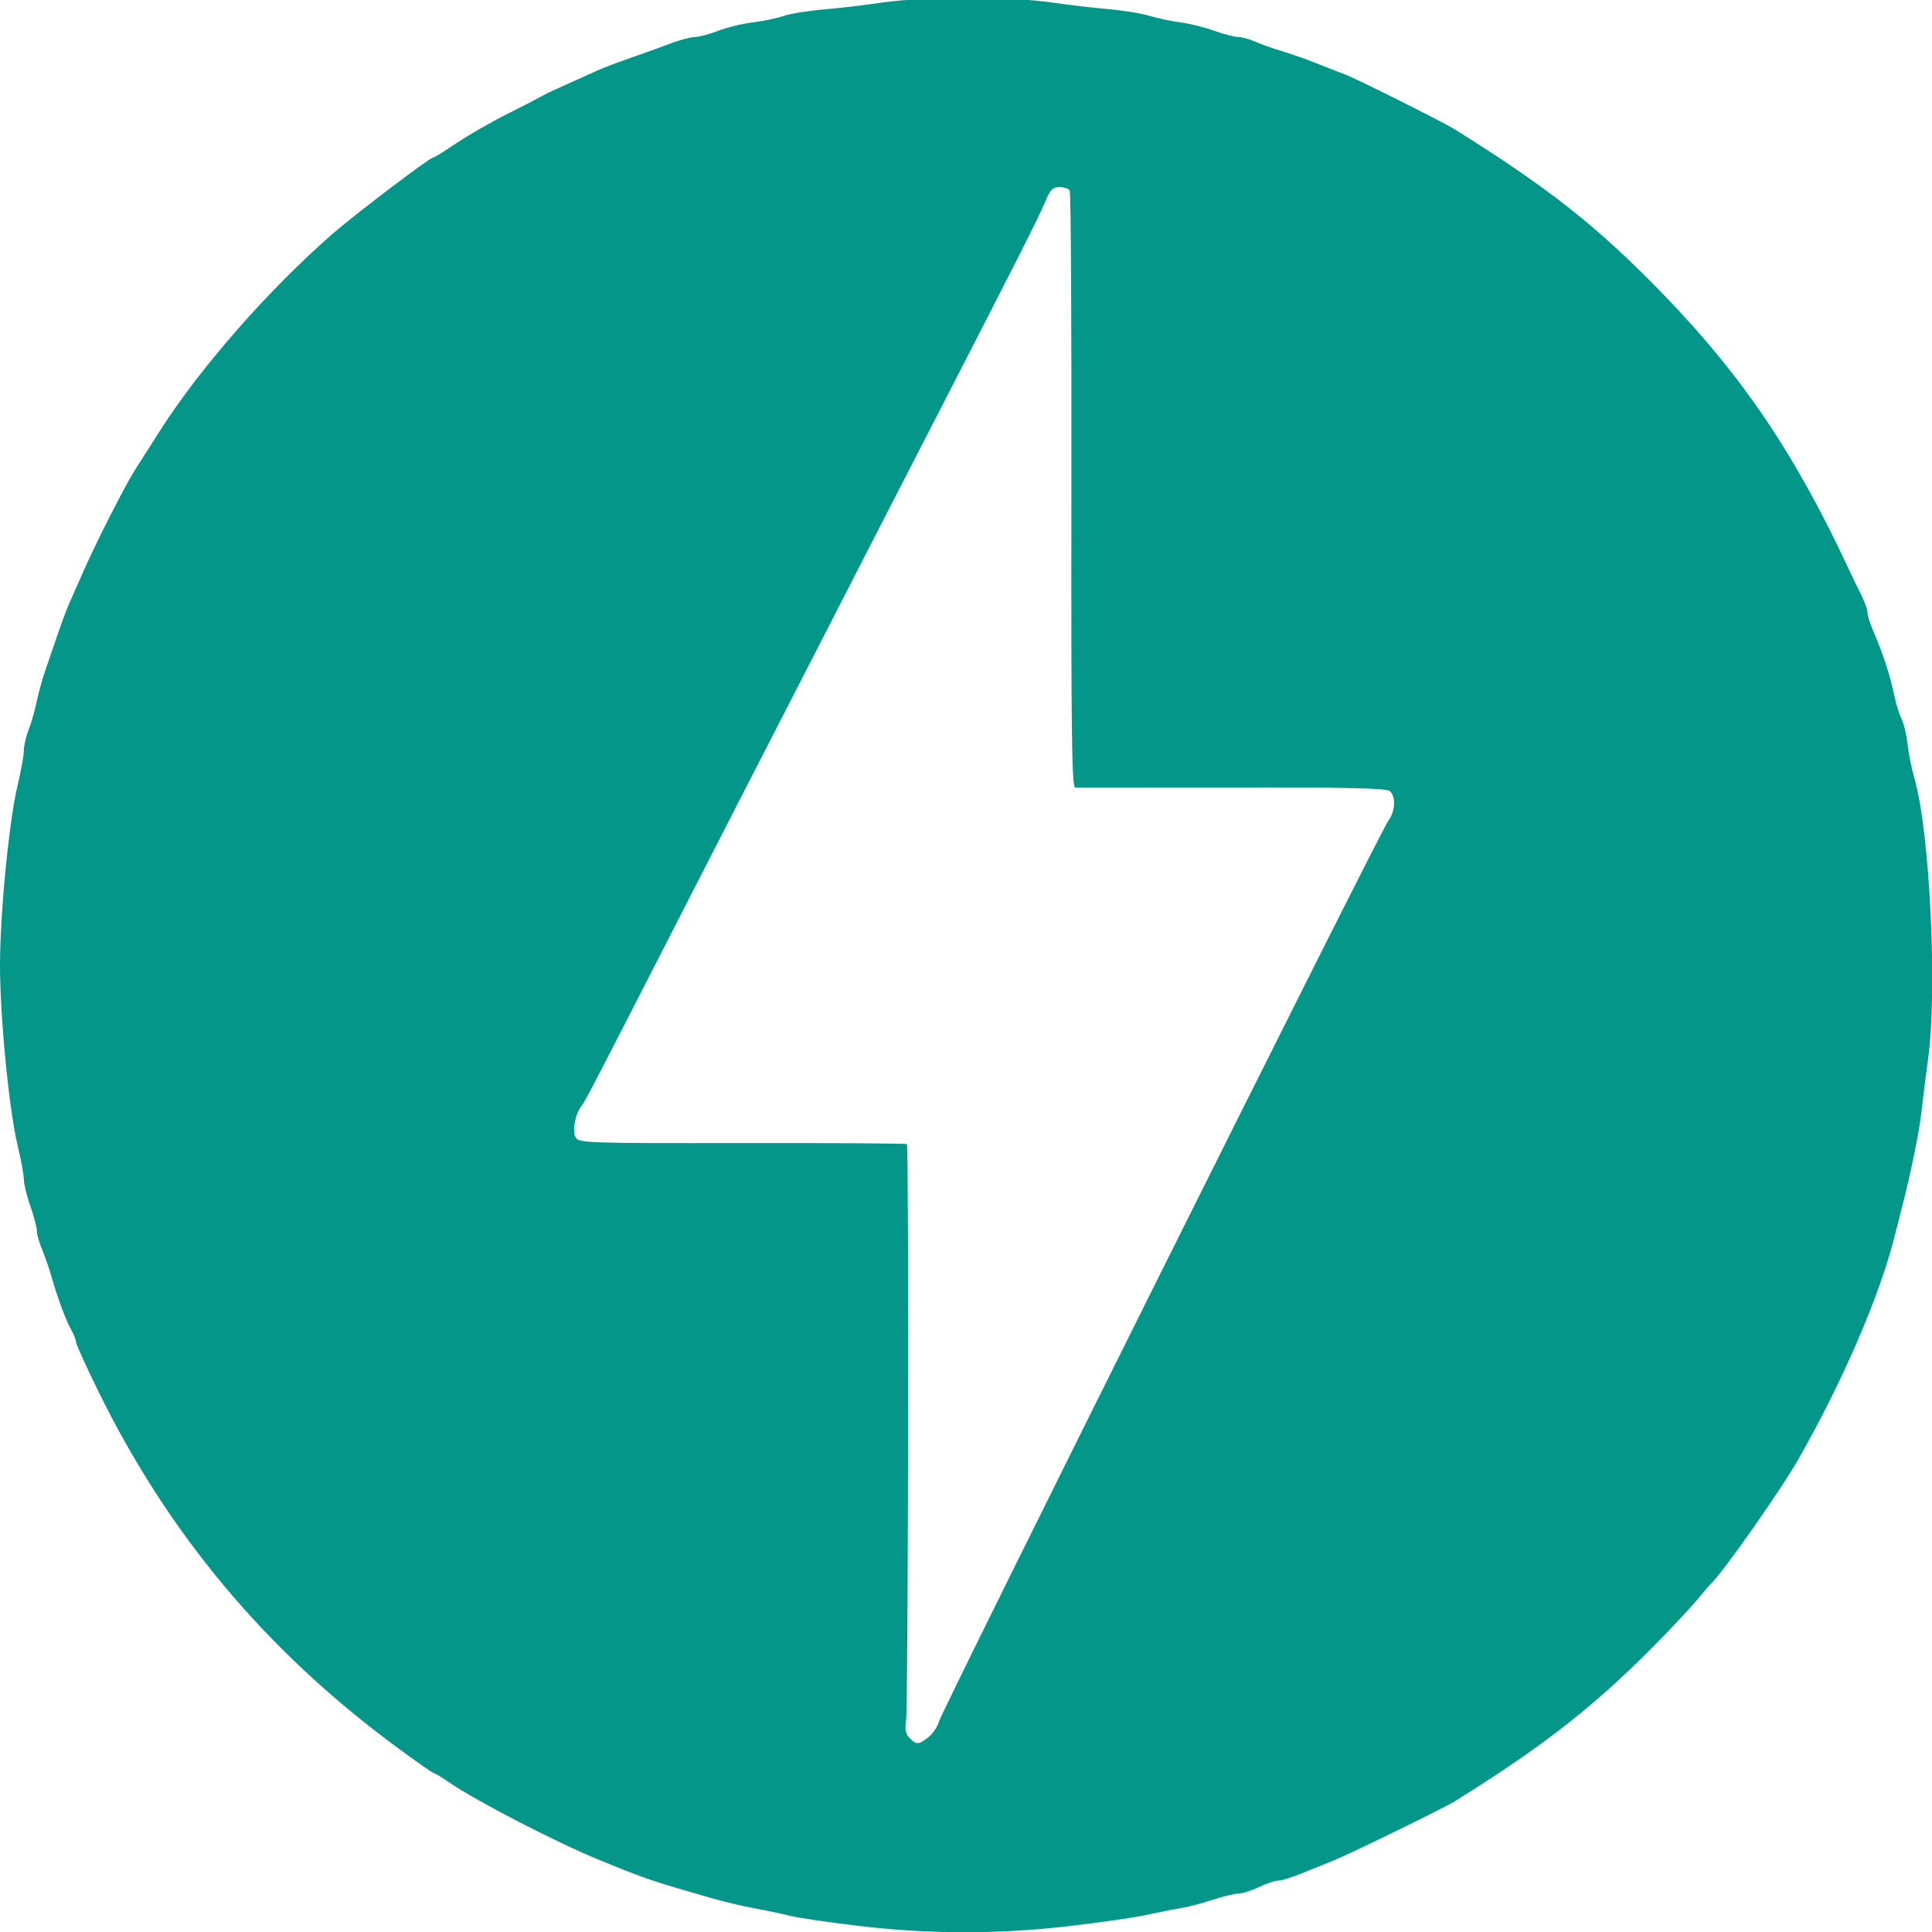
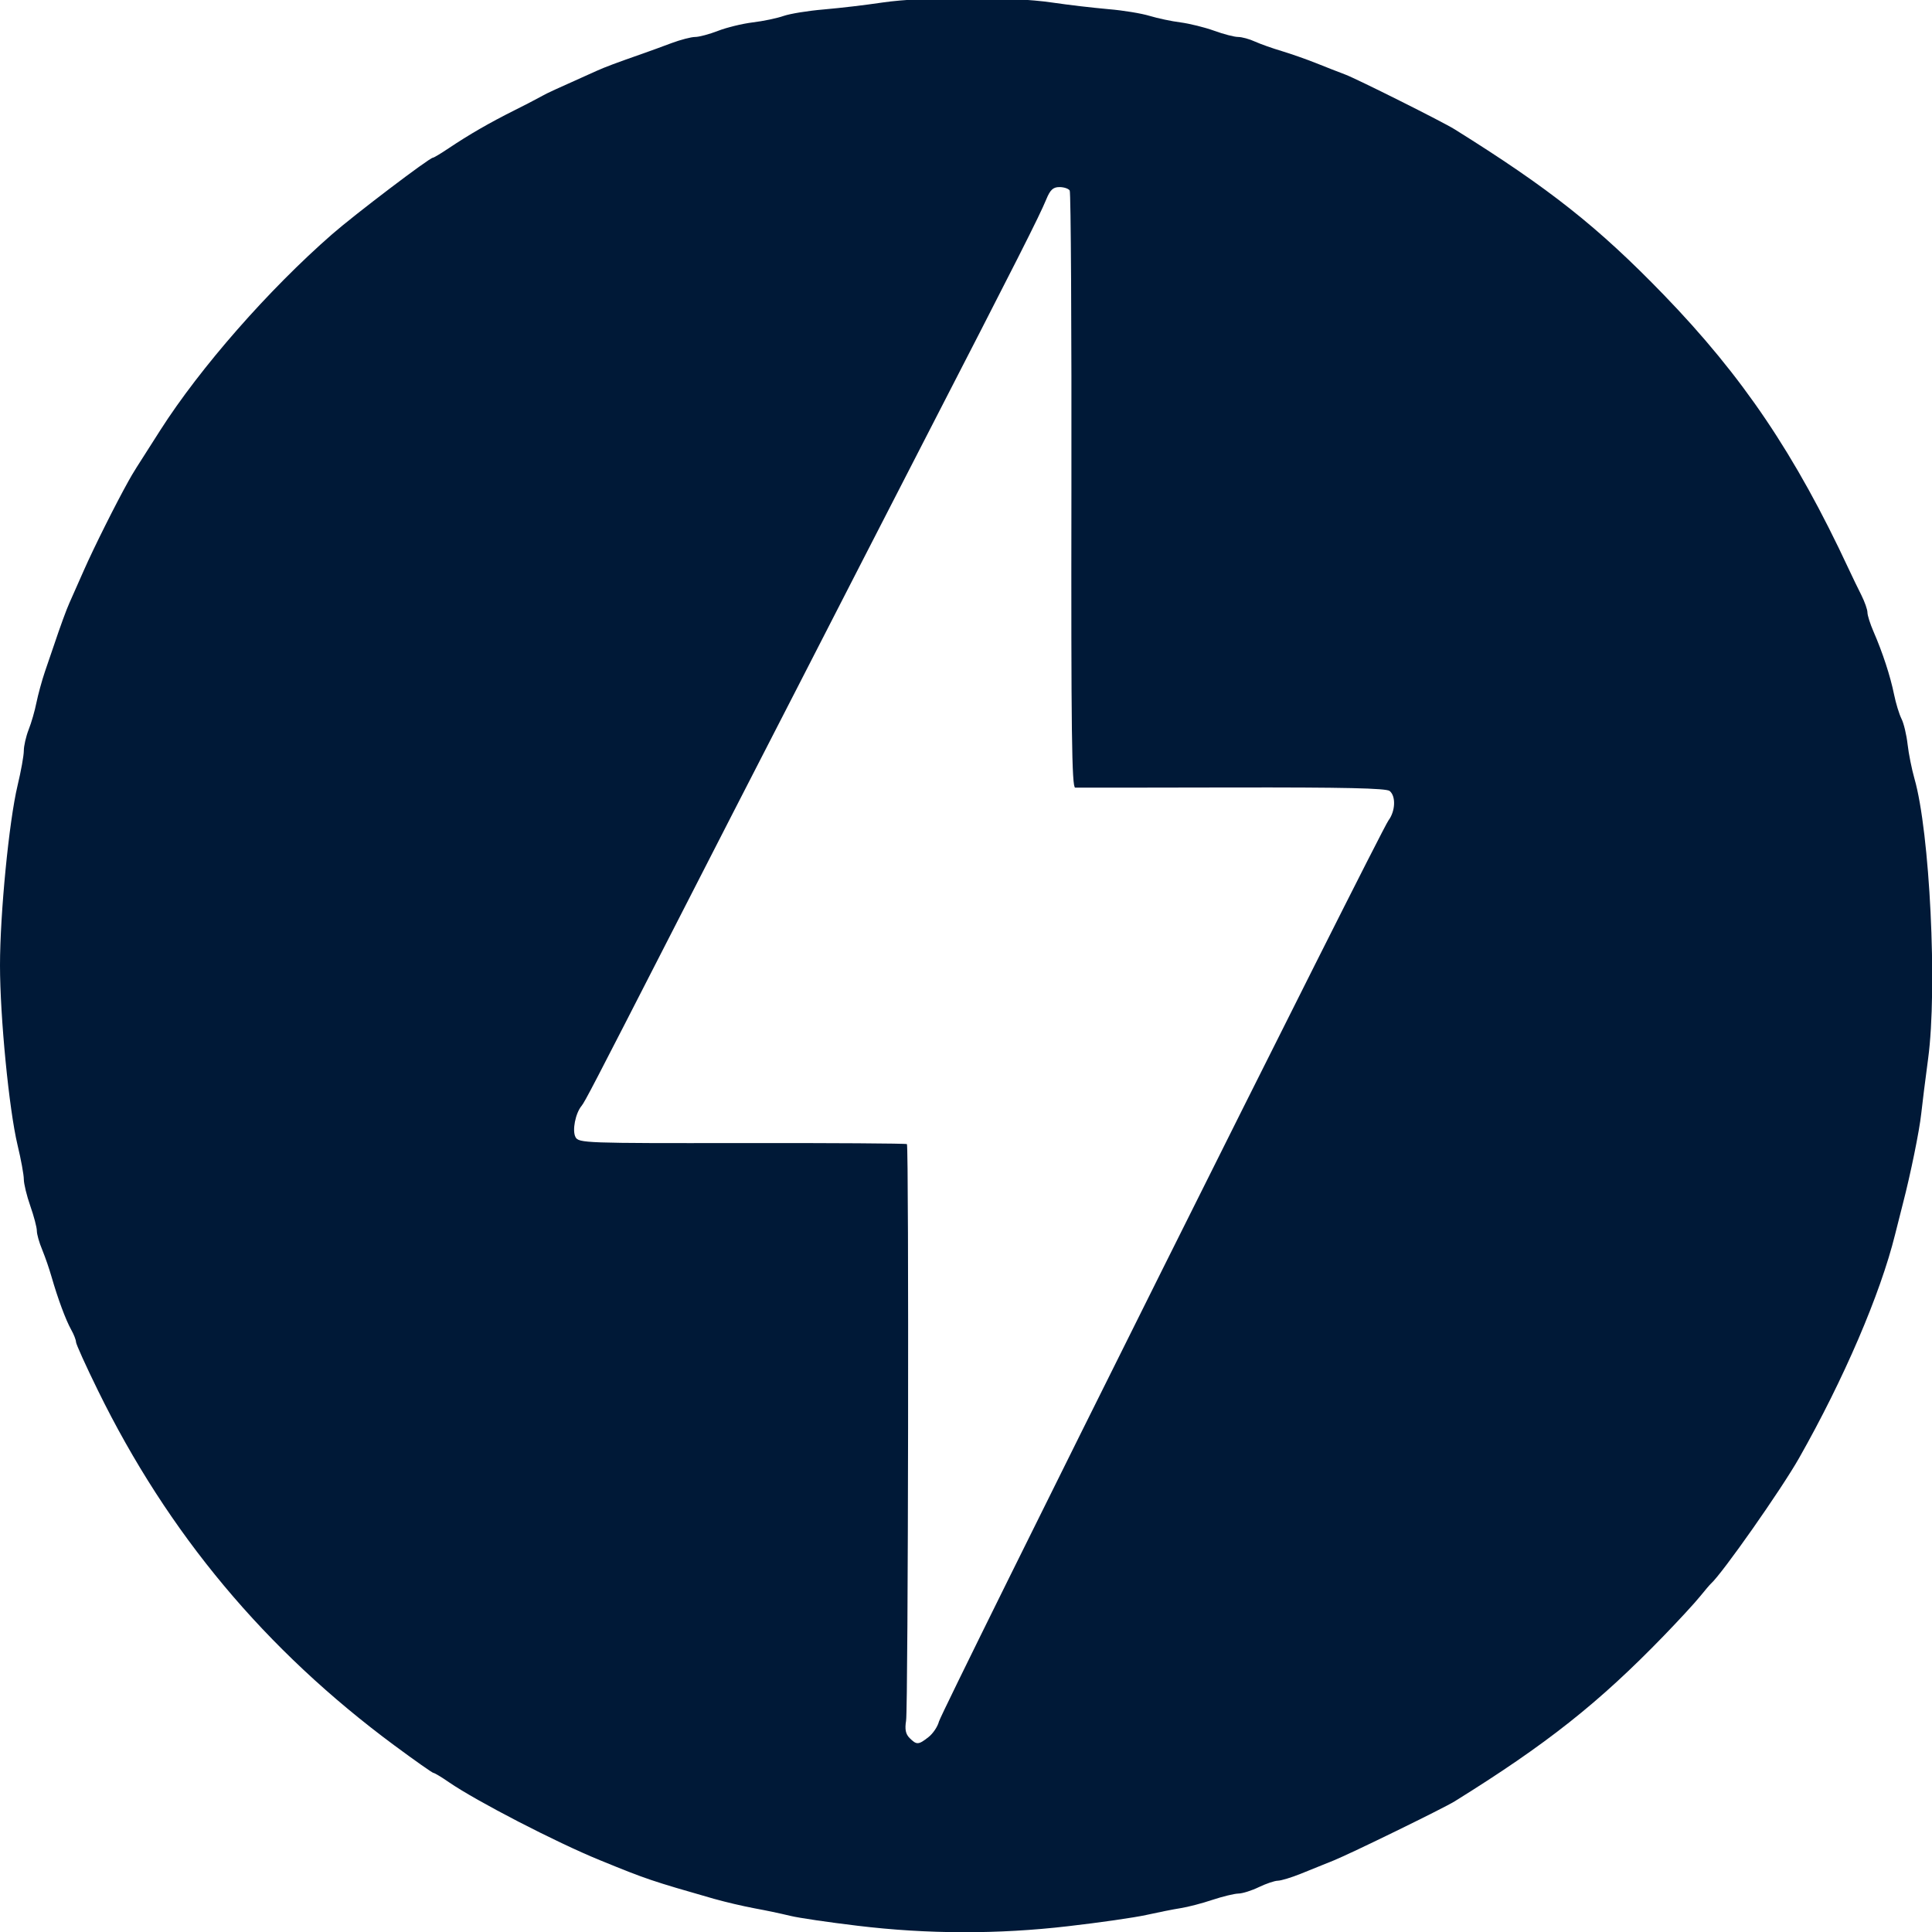
<svg xmlns="http://www.w3.org/2000/svg" viewBox="0 0 128 128">
-   <path d="M56.813 127.586c-1.903-.227-3.899-.52-4.434-.652a48.078 48.078 0 00-2.375-.5 36.042 36.042 0 01-2.703-.633c-4.145-1.188-4.442-1.285-7.567-2.563-2.875-1.172-8.172-3.91-9.984-5.156-.496-.344-.96-.621-1.031-.621-.07 0-1.23-.816-2.578-1.813-8.57-6.343-15.004-14.043-19.653-23.527-.8-1.629-1.453-3.074-1.453-3.21 0-.134-.144-.505-.32-.817-.363-.649-.88-2.047-1.297-3.492a20.047 20.047 0 00-.625-1.813c-.195-.46-.352-1.02-.352-1.246 0-.227-.195-.965-.433-1.645-.238-.675-.43-1.472-.43-1.77 0-.296-.187-1.32-.418-2.276C.598 73.492 0 67.379 0 63.953c0-3.422.598-9.535 1.16-11.894.23-.957.418-2 .418-2.32 0-.321.145-.95.32-1.4.18-.448.41-1.253.516-1.788.11-.535.36-1.457.563-2.055l.59-1.726c.433-1.293.835-2.387 1.027-2.813.11-.238.539-1.21.957-2.16.676-1.535 2.125-4.43 2.972-5.945.309-.555.426-.739 2.098-3.352 2.649-4.148 7.176-9.309 11.39-12.988 1.485-1.297 6.446-5.063 6.669-5.063.062 0 .53-.281 1.043-.625 1.347-.902 2.668-1.668 4.39-2.531a53.06 53.06 0 001.836-.953c.285-.164.82-.41 3.567-1.64.605-.27 1.257-.516 3.136-1.173.414-.144 1.246-.449 1.84-.672.598-.222 1.301-.406 1.563-.406.258 0 .937-.18 1.508-.402.57-.223 1.605-.477 2.304-.563.696-.082 1.621-.277 2.055-.43.43-.148 1.61-.34 2.621-.425a72.572 72.572 0 003.941-.465c2.688-.394 8.532-.394 11.192 0a75.02 75.02 0 003.781.445c.953.079 2.168.278 2.703.442.535.16 1.461.36 2.055.433.594.079 1.594.325 2.222.551.63.23 1.344.414 1.59.414s.754.137 1.125.309c.375.168 1.168.449 1.766.625.594.18 1.613.535 2.27.797.652.261 1.527.605 1.945.761.77.29 6.46 3.137 7.234 3.622 6.281 3.917 9.512 6.476 13.856 10.964 5.238 5.414 8.715 10.57 12.254 18.16.25.536.632 1.329.851 1.758.215.434.395.942.395 1.13 0 .19.18.76.402 1.269.602 1.383 1.117 2.957 1.36 4.16.12.59.343 1.32.495 1.621.153.3.332 1.063.403 1.688.07.624.277 1.648.453 2.269 1.02 3.531 1.527 13.934.91 18.535-.183 1.367-.39 3.02-.46 3.672-.118 1.117-.708 4.004-1.212 5.945l-.52 2.055c-.98 3.957-3.402 9.594-6.359 14.809-1.172 2.07-5.101 7.668-5.843 8.324-.067.058-.399.45-.735.863-.336.418-1.414 1.586-2.39 2.594-4.301 4.441-7.77 7.187-13.86 10.969-.722.449-6.847 3.441-7.992 3.906-.594.238-1.586.64-2.203.89-.613.247-1.297.454-1.512.458-.215.003-.781.195-1.258.425-.476.23-1.082.422-1.351.426-.266.004-1.043.192-1.727.418-.683.23-1.633.477-2.11.55-.476.075-1.495.278-2.269.45-.773.172-3.11.508-5.187.746a59.06 59.06 0 01-13.945-.031zm4.703-12.5c.3-.234.609-.7.691-1.027.18-.723 29.234-58.97 29.781-59.7.461-.617.504-1.605.082-1.953-.222-.187-3.004-.246-10.43-.234-5.57.012-10.253.016-10.406.012-.226-.008-.273-3.73-.25-19.672.016-10.817-.035-19.766-.113-19.89-.078-.126-.383-.227-.68-.227-.418 0-.613.18-.87.808-.485 1.168-1.825 3.82-8.348 16.485a3554.569 3554.569 0 00-4.055 7.89c-1.156 2.262-2.98 5.813-4.047 7.89a8751.248 8751.248 0 00-8.598 16.759c-4.933 9.636-5.53 10.785-5.742 11.039-.41.496-.633 1.64-.402 2.07.21.394.629.41 11.043.394 5.953-.007 10.863.024 10.914.07.137.141.086 37.31-.055 38.196-.093.582-.031.89.235 1.156.46.461.586.457 1.25-.066zm0 0" fill="#049688" />
+   <path d="M56.813 127.586c-1.903-.227-3.899-.52-4.434-.652a48.078 48.078 0 00-2.375-.5 36.042 36.042 0 01-2.703-.633c-4.145-1.188-4.442-1.285-7.567-2.563-2.875-1.172-8.172-3.91-9.984-5.156-.496-.344-.96-.621-1.031-.621-.07 0-1.23-.816-2.578-1.813-8.57-6.343-15.004-14.043-19.653-23.527-.8-1.629-1.453-3.074-1.453-3.21 0-.134-.144-.505-.32-.817-.363-.649-.88-2.047-1.297-3.492a20.047 20.047 0 00-.625-1.813c-.195-.46-.352-1.02-.352-1.246 0-.227-.195-.965-.433-1.645-.238-.675-.43-1.472-.43-1.77 0-.296-.187-1.32-.418-2.276C.598 73.492 0 67.379 0 63.953c0-3.422.598-9.535 1.16-11.894.23-.957.418-2 .418-2.32 0-.321.145-.95.32-1.4.18-.448.41-1.253.516-1.788.11-.535.36-1.457.563-2.055l.59-1.726c.433-1.293.835-2.387 1.027-2.813.11-.238.539-1.21.957-2.16.676-1.535 2.125-4.43 2.972-5.945.309-.555.426-.739 2.098-3.352 2.649-4.148 7.176-9.309 11.39-12.988 1.485-1.297 6.446-5.063 6.669-5.063.062 0 .53-.281 1.043-.625 1.347-.902 2.668-1.668 4.39-2.531a53.06 53.06 0 001.836-.953c.285-.164.82-.41 3.567-1.64.605-.27 1.257-.516 3.136-1.173.414-.144 1.246-.449 1.84-.672.598-.222 1.301-.406 1.563-.406.258 0 .937-.18 1.508-.402.57-.223 1.605-.477 2.304-.563.696-.082 1.621-.277 2.055-.43.43-.148 1.61-.34 2.621-.425a72.572 72.572 0 003.941-.465c2.688-.394 8.532-.394 11.192 0a75.02 75.02 0 003.781.445c.953.079 2.168.278 2.703.442.535.16 1.461.36 2.055.433.594.079 1.594.325 2.222.551.63.23 1.344.414 1.59.414s.754.137 1.125.309c.375.168 1.168.449 1.766.625.594.18 1.613.535 2.27.797.652.261 1.527.605 1.945.761.77.29 6.46 3.137 7.234 3.622 6.281 3.917 9.512 6.476 13.856 10.964 5.238 5.414 8.715 10.57 12.254 18.16.25.536.632 1.329.851 1.758.215.434.395.942.395 1.13 0 .19.18.76.402 1.269.602 1.383 1.117 2.957 1.36 4.16.12.59.343 1.32.495 1.621.153.3.332 1.063.403 1.688.07.624.277 1.648.453 2.269 1.02 3.531 1.527 13.934.91 18.535-.183 1.367-.39 3.02-.46 3.672-.118 1.117-.708 4.004-1.212 5.945l-.52 2.055c-.98 3.957-3.402 9.594-6.359 14.809-1.172 2.07-5.101 7.668-5.843 8.324-.067.058-.399.45-.735.863-.336.418-1.414 1.586-2.39 2.594-4.301 4.441-7.77 7.187-13.86 10.969-.722.449-6.847 3.441-7.992 3.906-.594.238-1.586.64-2.203.89-.613.247-1.297.454-1.512.458-.215.003-.781.195-1.258.425-.476.23-1.082.422-1.351.426-.266.004-1.043.192-1.727.418-.683.23-1.633.477-2.11.55-.476.075-1.495.278-2.269.45-.773.172-3.11.508-5.187.746a59.06 59.06 0 01-13.945-.031zm4.703-12.5c.3-.234.609-.7.691-1.027.18-.723 29.234-58.97 29.781-59.7.461-.617.504-1.605.082-1.953-.222-.187-3.004-.246-10.43-.234-5.57.012-10.253.016-10.406.012-.226-.008-.273-3.73-.25-19.672.016-10.817-.035-19.766-.113-19.89-.078-.126-.383-.227-.68-.227-.418 0-.613.18-.87.808-.485 1.168-1.825 3.82-8.348 16.485a3554.569 3554.569 0 00-4.055 7.89c-1.156 2.262-2.98 5.813-4.047 7.89a8751.248 8751.248 0 00-8.598 16.759c-4.933 9.636-5.53 10.785-5.742 11.039-.41.496-.633 1.64-.402 2.07.21.394.629.41 11.043.394 5.953-.007 10.863.024 10.914.07.137.141.086 37.31-.055 38.196-.093.582-.031.89.235 1.156.46.461.586.457 1.25-.066zm0 0" fill="#001937" />
</svg>
